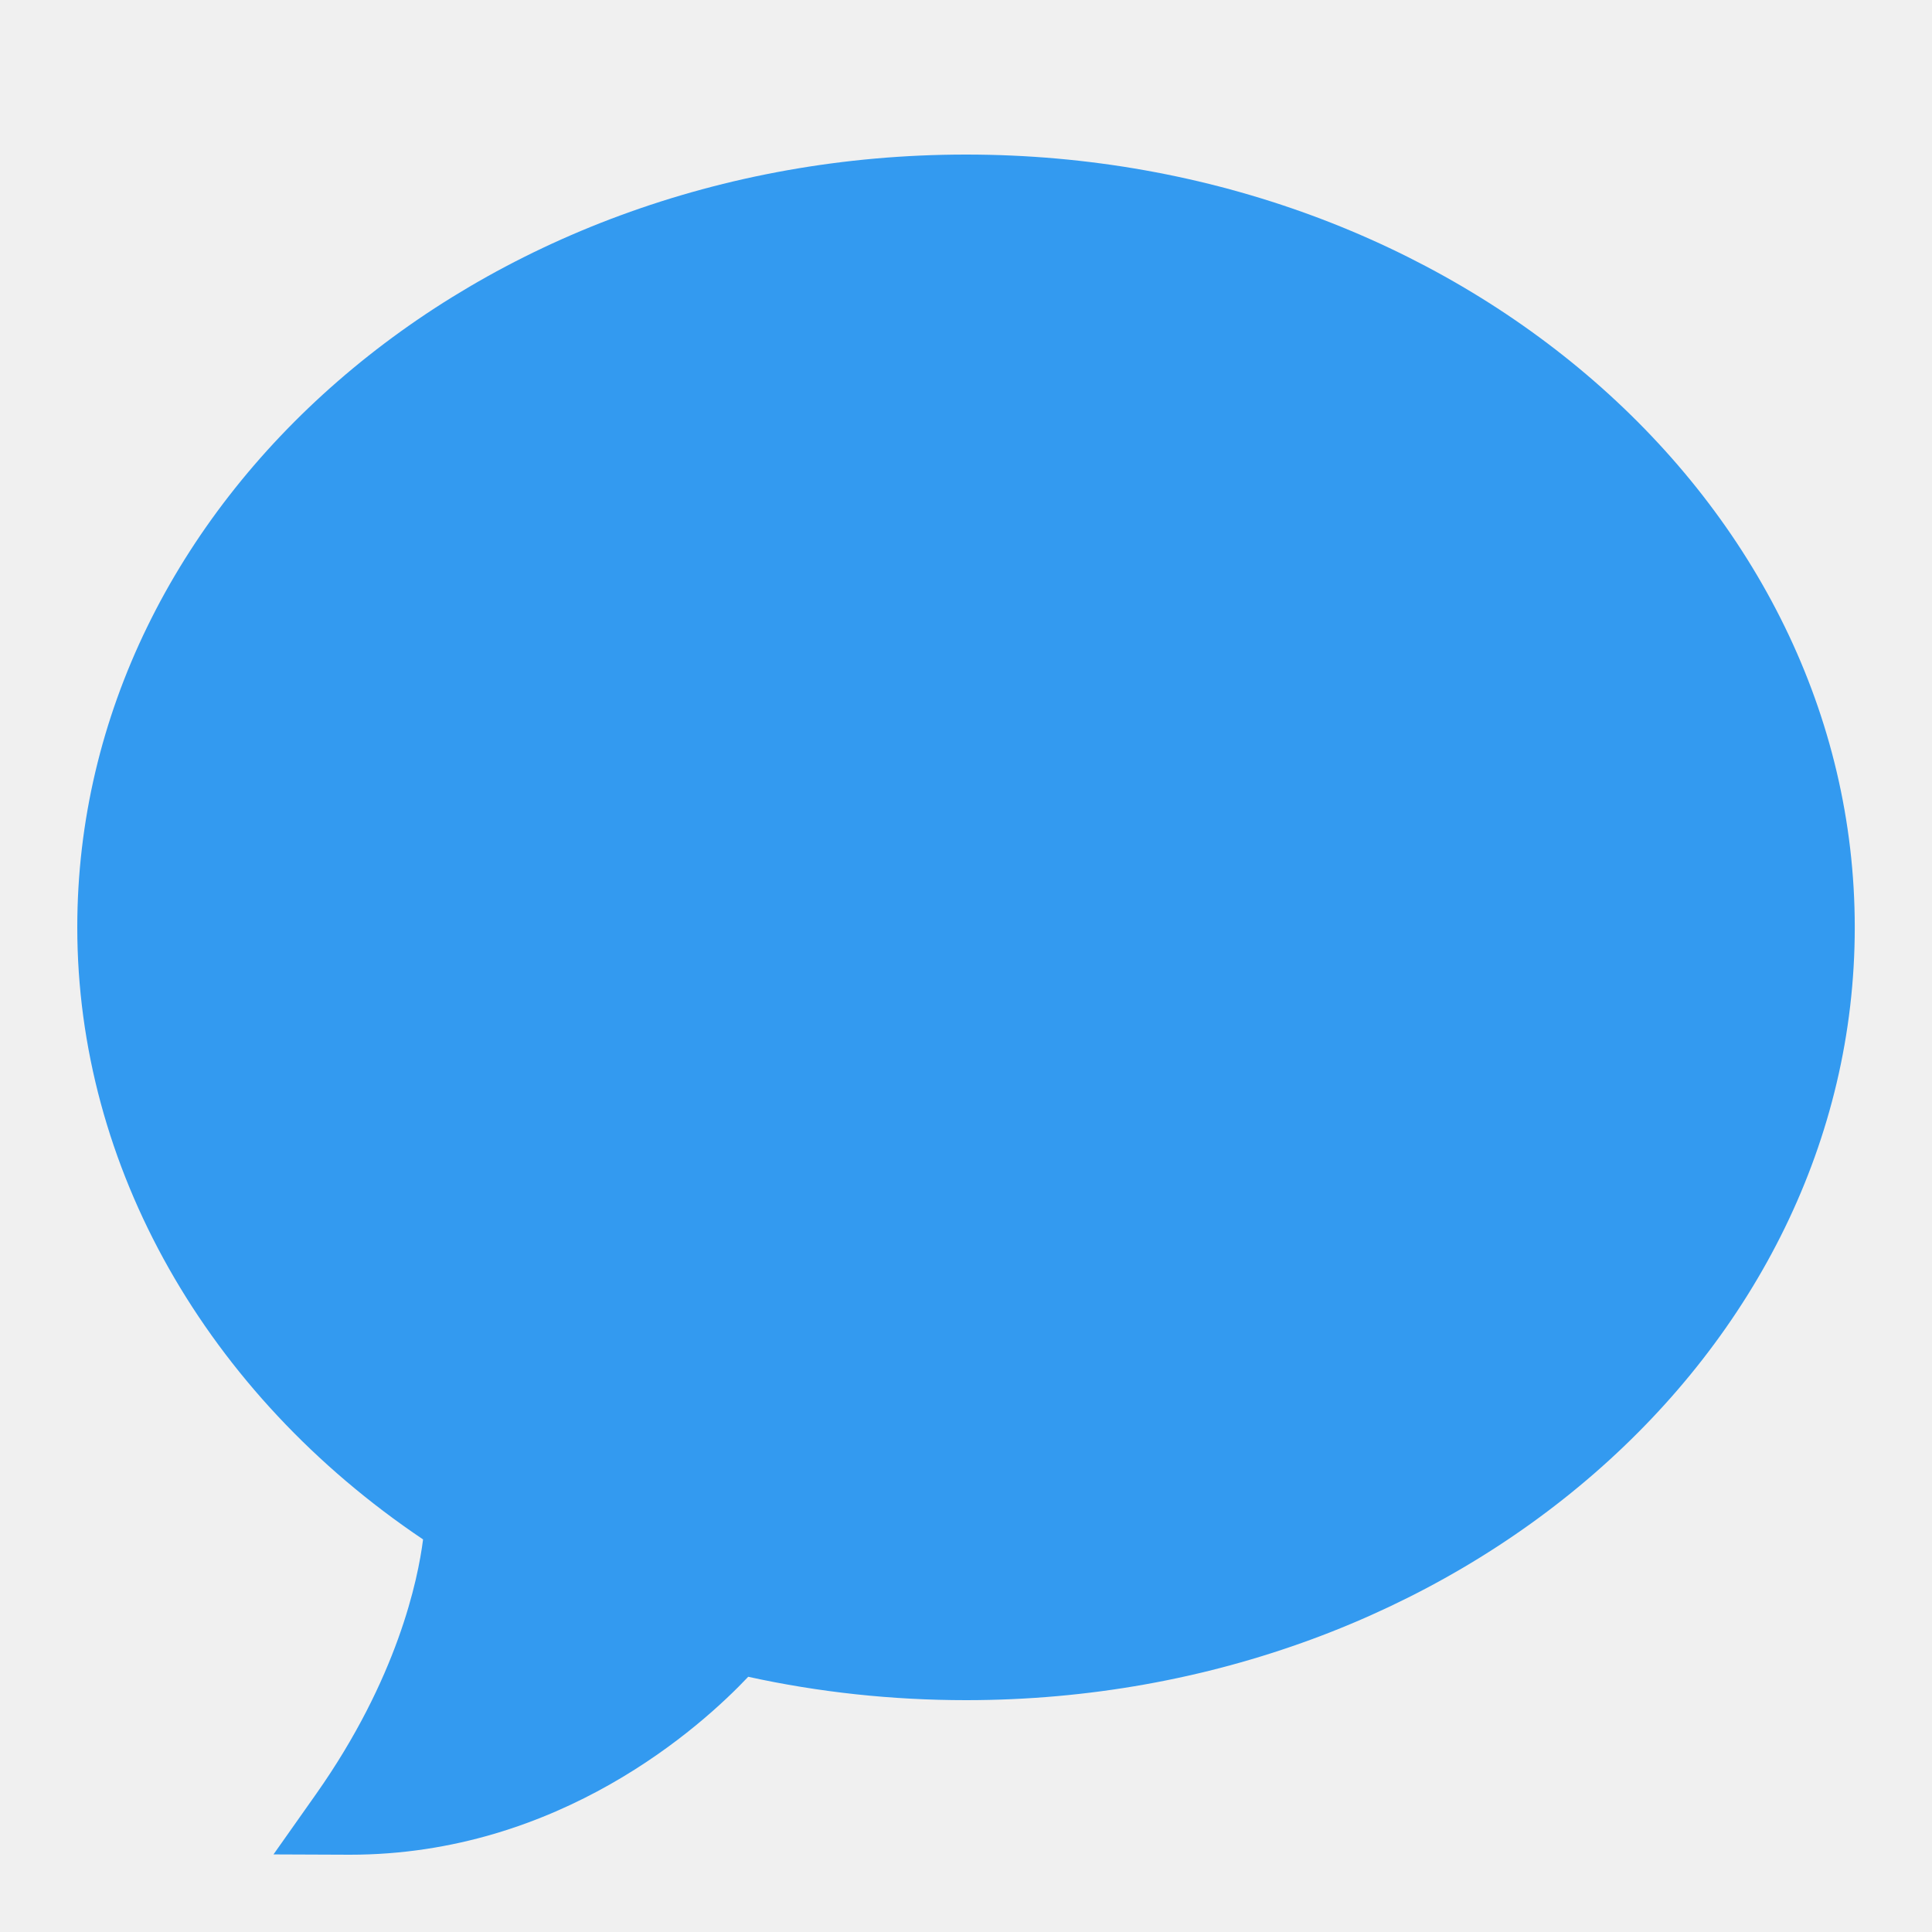
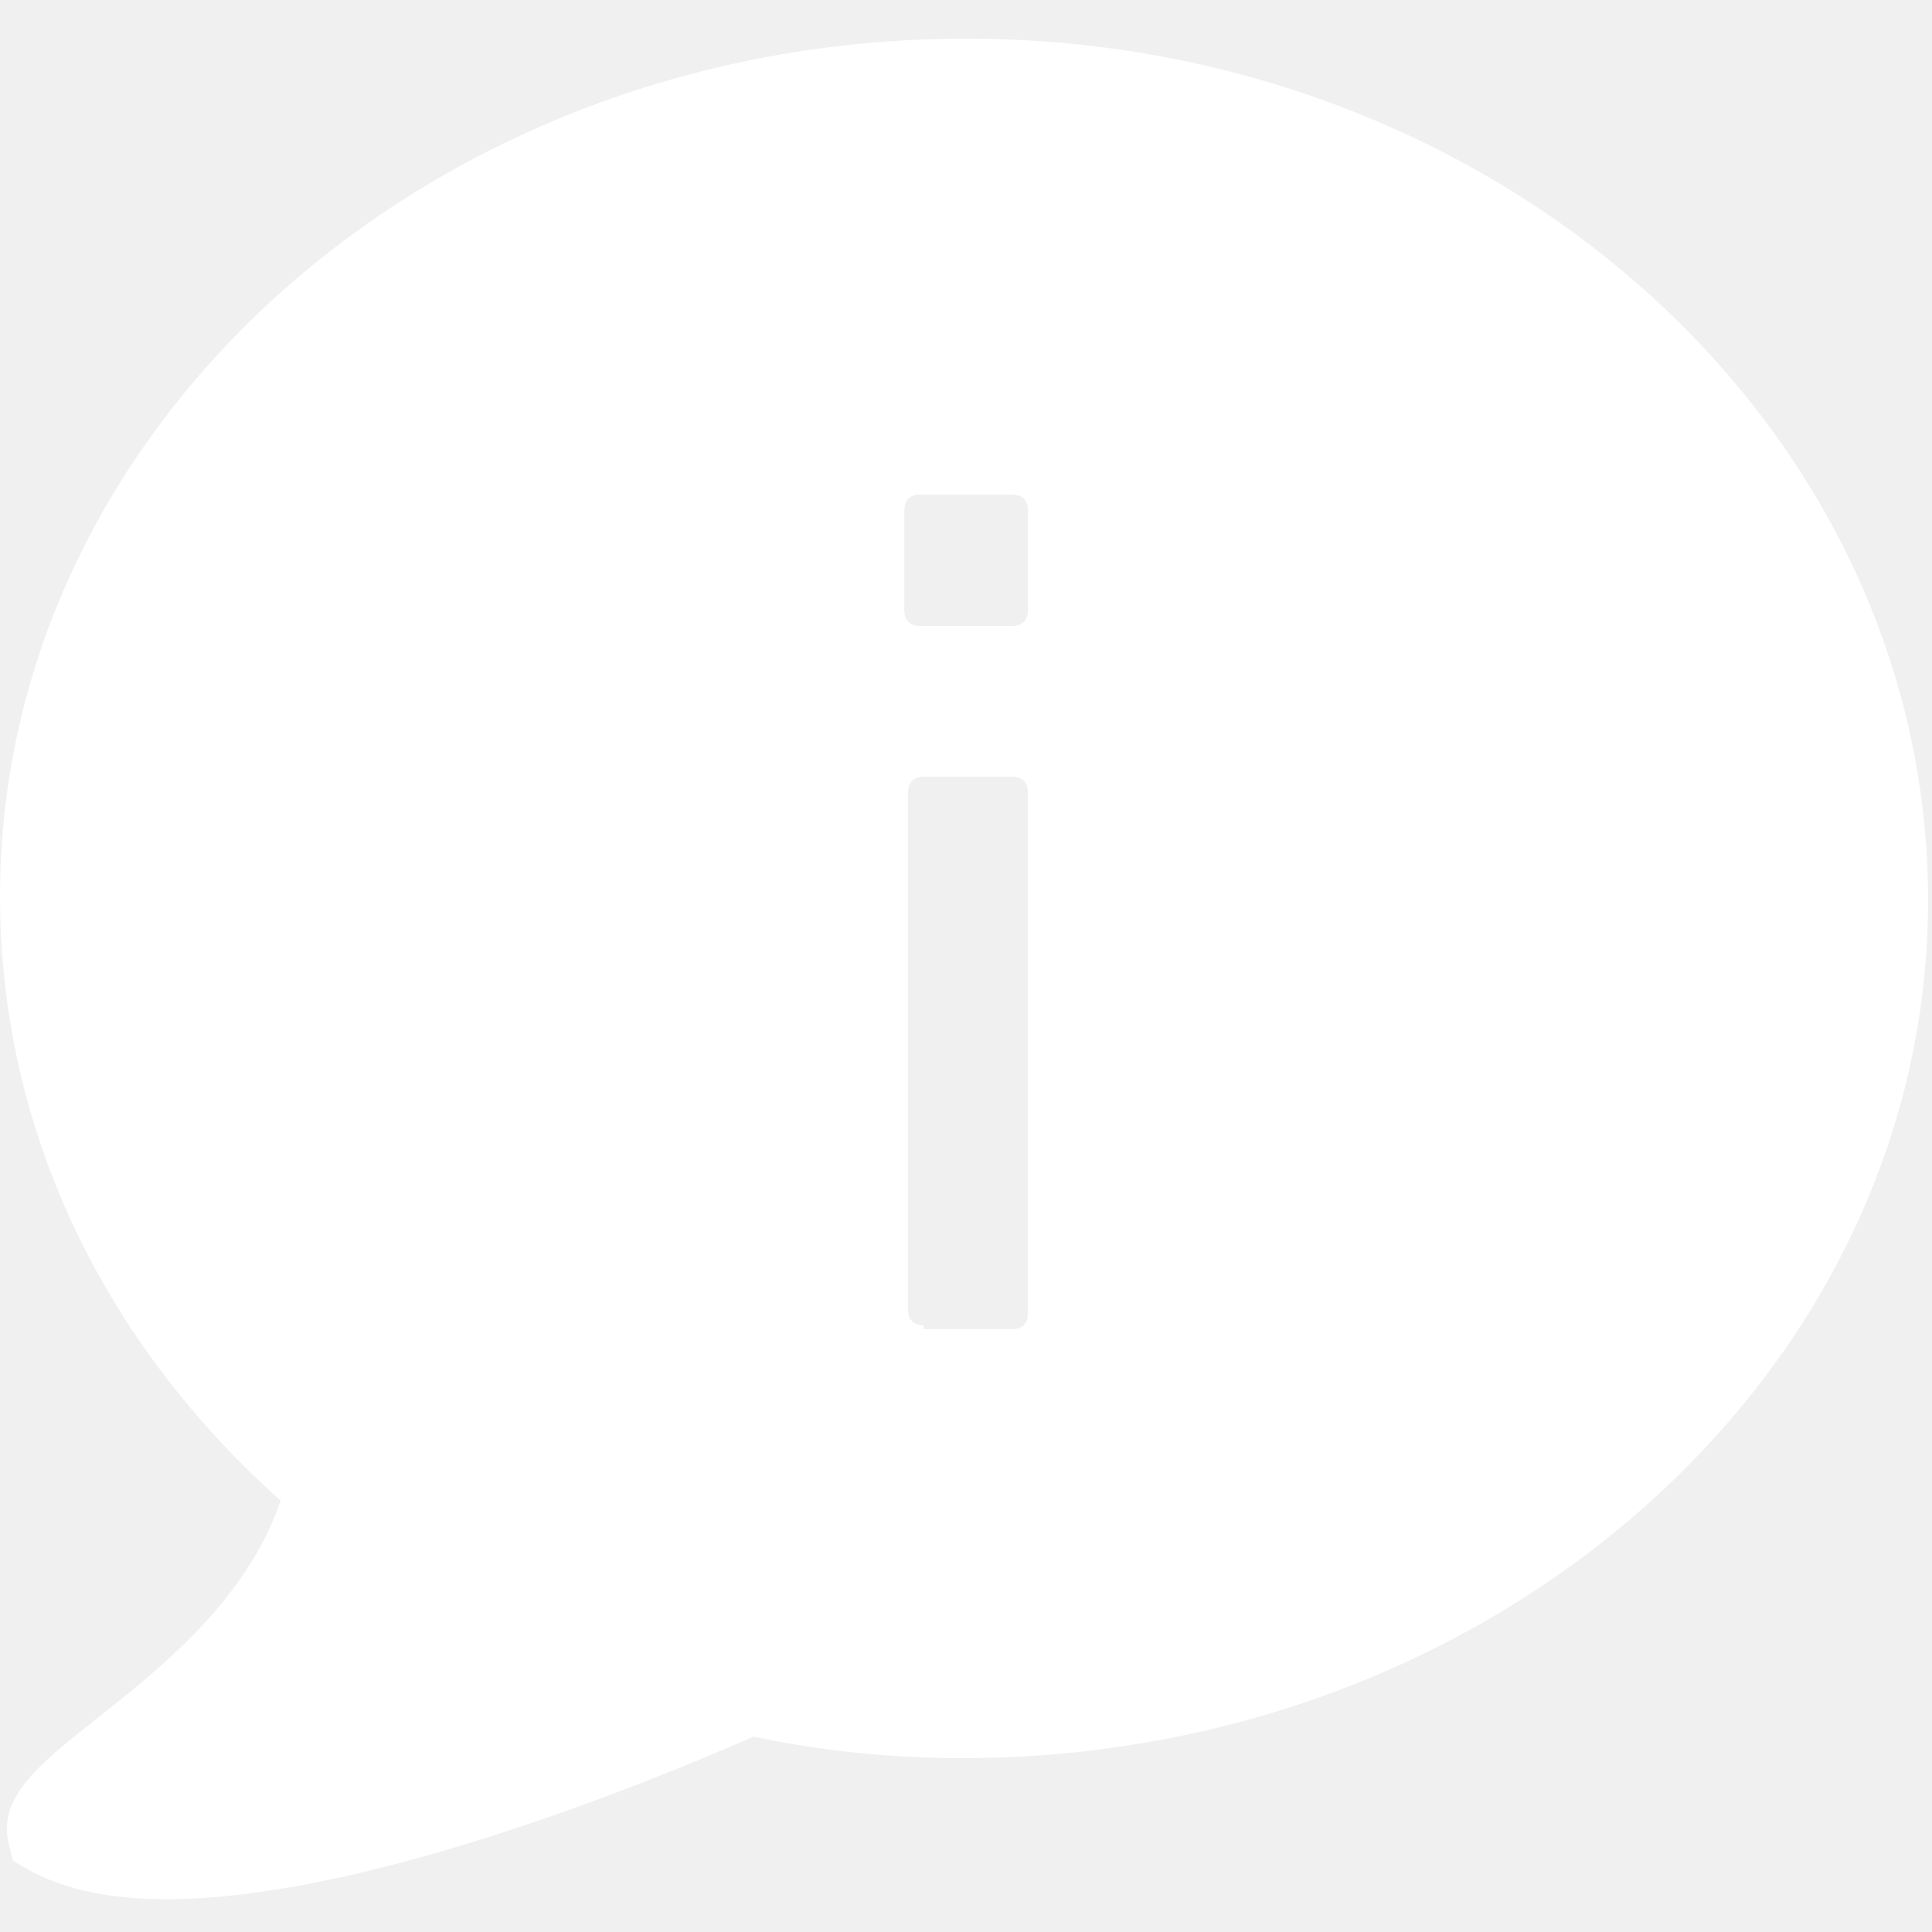
<svg xmlns="http://www.w3.org/2000/svg" viewBox="0,0,256,256" width="20px" height="20px" fill-rule="nonzero">
-   <g fill="#339af0" fill-rule="nonzero" stroke="none" stroke-width="1" stroke-linecap="butt" stroke-linejoin="miter" stroke-miterlimit="10" stroke-dasharray="" stroke-dashoffset="0" font-family="none" font-weight="none" font-size="none" text-anchor="none" style="mix-blend-mode: normal">
+   <g fill="#ffffff" fill-rule="nonzero" stroke="none" stroke-width="1" stroke-linecap="butt" stroke-linejoin="miter" stroke-miterlimit="10" stroke-dasharray="" stroke-dashoffset="0" font-family="none" font-weight="none" font-size="none" text-anchor="none" style="mix-blend-mode: normal">
    <g transform="scale(5.12,5.12)">
-       <path d="M25,4c-12.684,0 -23,8.973 -23,20c0,6.188 3.336,12.066 8.949,15.84c-0.133,1.051 -0.664,3.602 -2.766,6.586l-1.105,1.566l1.977,0.008c5.43,0 9.102,-3.328 10.309,-4.605c1.832,0.402 3.727,0.605 5.637,0.605c12.684,0 23,-8.973 23,-20c0,-11.027 -10.316,-20 -23,-20z" />
+       <path d="M25,1c-13.785,0 -25,9.961 -25,22.199c0,5.914 2.574,11.445 7.262,15.637c-0.867,2.559 -3.09,4.32 -4.742,5.629c-1.516,1.199 -2.613,2.066 -2.285,3.293l0.105,0.402l0.359,0.207c0.91,0.52 2.121,0.785 3.609,0.785c4.949,0 12.062,-2.84 15.195,-4.207c1.781,0.371 3.551,0.555 5.395,0.555c13.789,0 25,-9.961 25,-22.199c0,-12.297 -11.168,-22.301 -24.898,-22.301zM26.602,34c0,0.199 -0.102,0.398 -0.402,0.398h-2.297v-0.098c-0.203,0 -0.402,-0.102 -0.402,-0.398v-13.402c0,-0.199 0.102,-0.398 0.402,-0.398h2.297c0.203,0 0.402,0.098 0.402,0.398zM26.602,15.801c0,0.199 -0.102,0.398 -0.402,0.398h-2.398c-0.199,0 -0.398,-0.098 -0.398,-0.398v-2.602c0,-0.199 0.098,-0.398 0.398,-0.398h2.398c0.203,0 0.402,0.098 0.402,0.398z" />
    </g>
  </g>
</svg>
